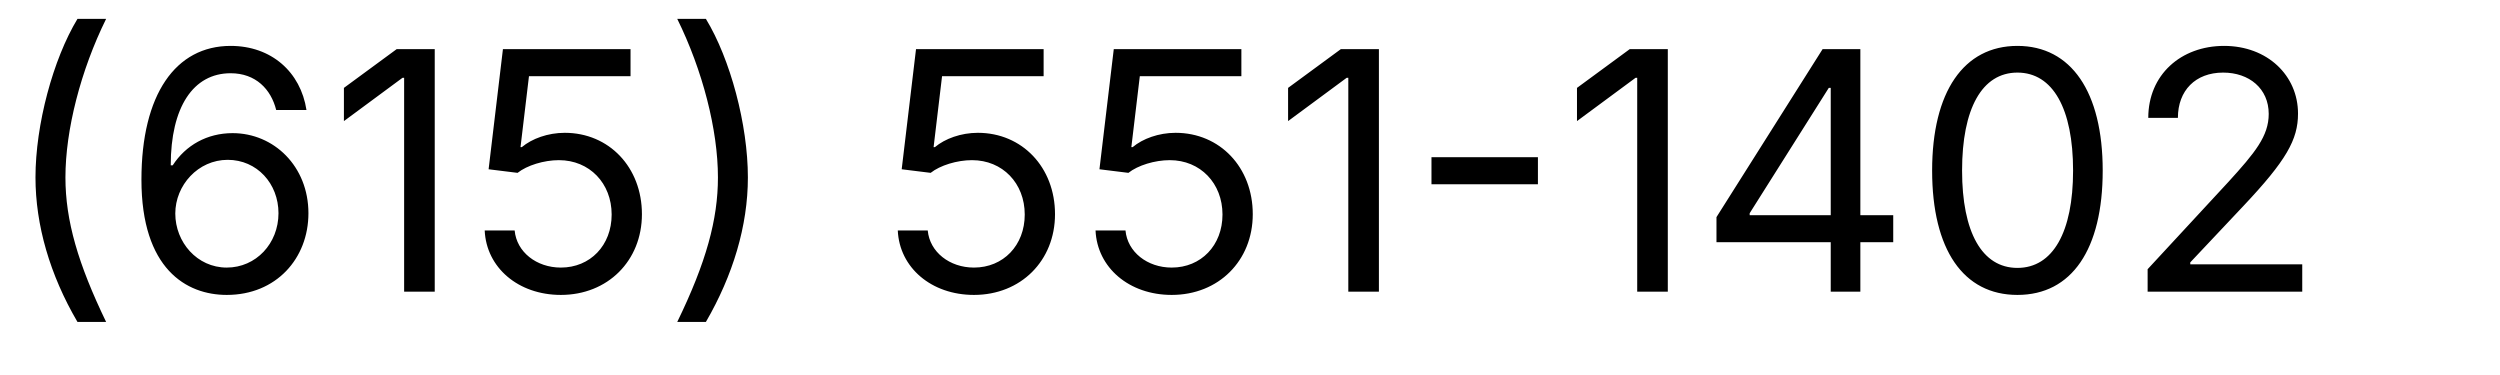
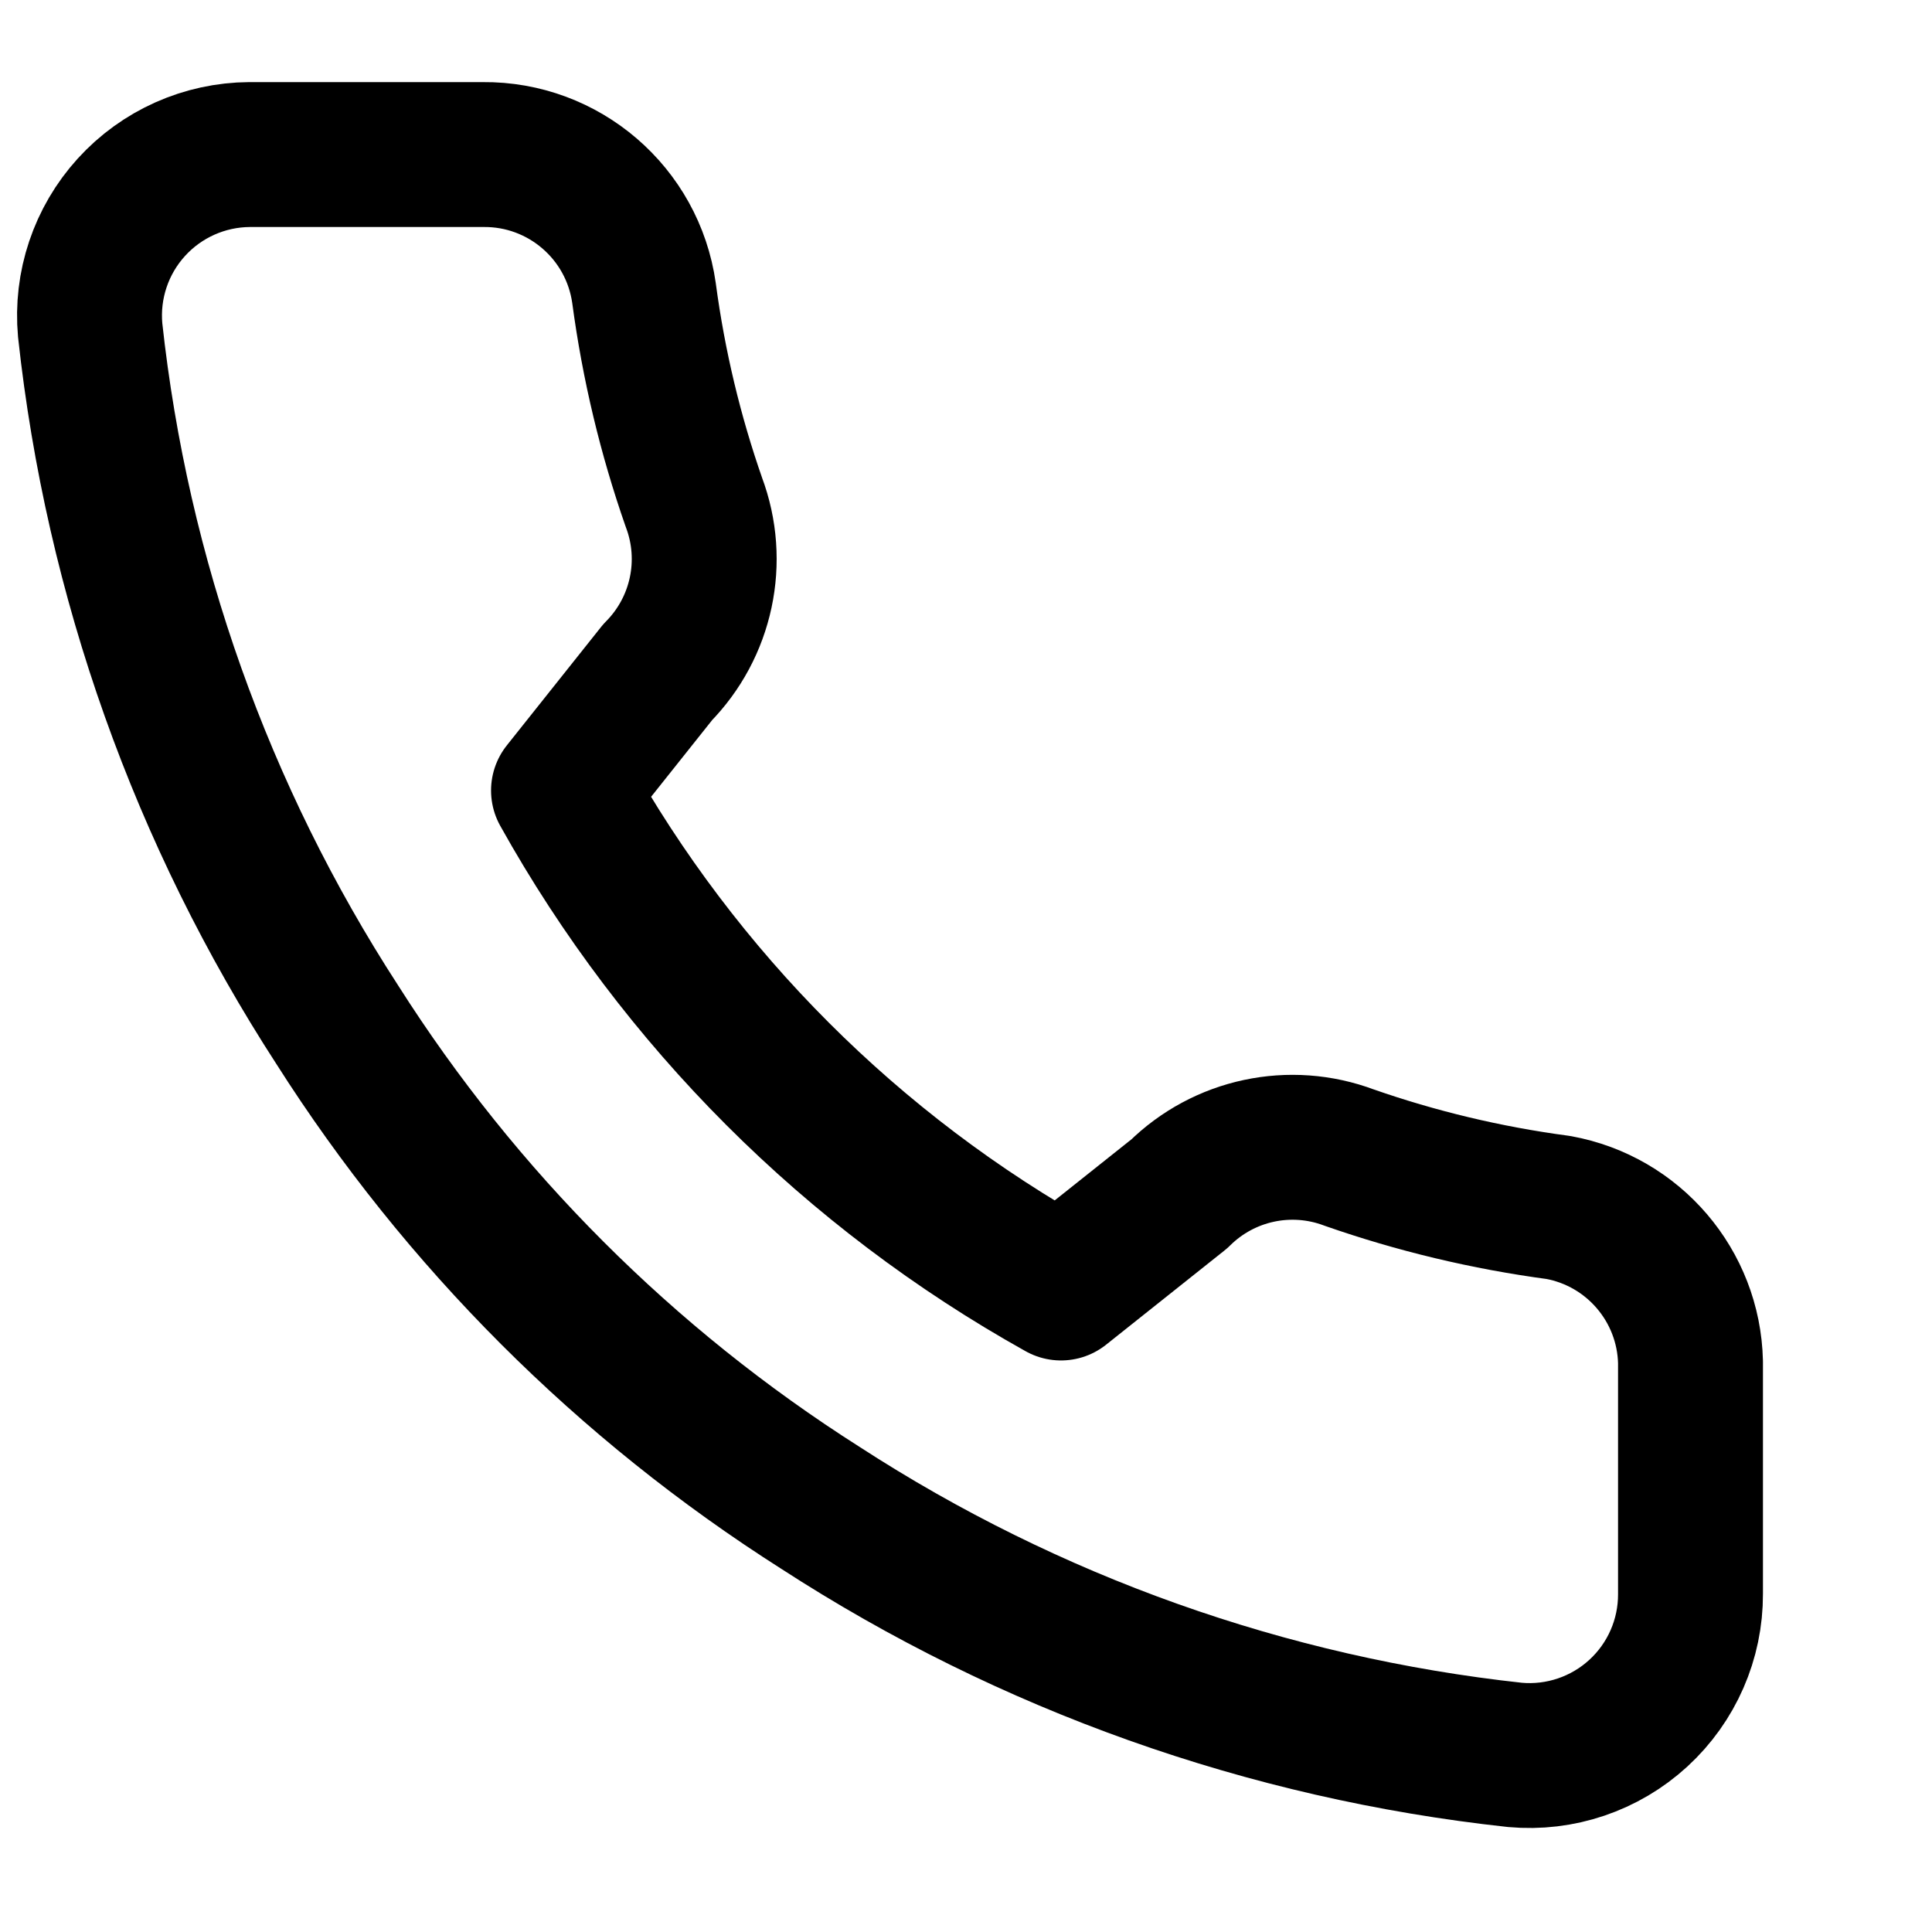
- <svg xmlns="http://www.w3.org/2000/svg" viewBox="0 0 120 18">
-   <style>
-     .phone-text { fill: currentColor; font-family: Inter, system-ui, sans-serif; font-size: 16px; font-weight: 400; }
-     .footer-phone .phone-text { fill: #d1d5db; }
-   </style>
-   <text x="0" y="14" class="phone-text">(615) 551-1402</text>
+ <svg xmlns="http://www.w3.org/2000/svg" viewBox="0 0 24 24" fill="none" aria-hidden="true">
+   <path d="M21 16.92v2.88a2 2 0 0 1-2.18 2 19.78 19.78 0 0 1-8.63-3.07 19.5 19.5 0 0 1-6-6A19.78 19.78 0 0 1 1.12 4.1 2 2 0 0 1 3.1 1.92H6a2 2 0 0 1 2 1.72c.12.9.33 1.77.62 2.6a2 2 0 0 1-.45 2.11L7 9.82a16 16 0 0 0 6.18 6.18l1.47-1.17a2 2 0 0 1 2.11-.45c.83.29 1.7.5 2.6.62A2 2 0 0 1 21 16.92Z" stroke="currentColor" stroke-width="1.8" stroke-linecap="round" stroke-linejoin="round" />
</svg>
